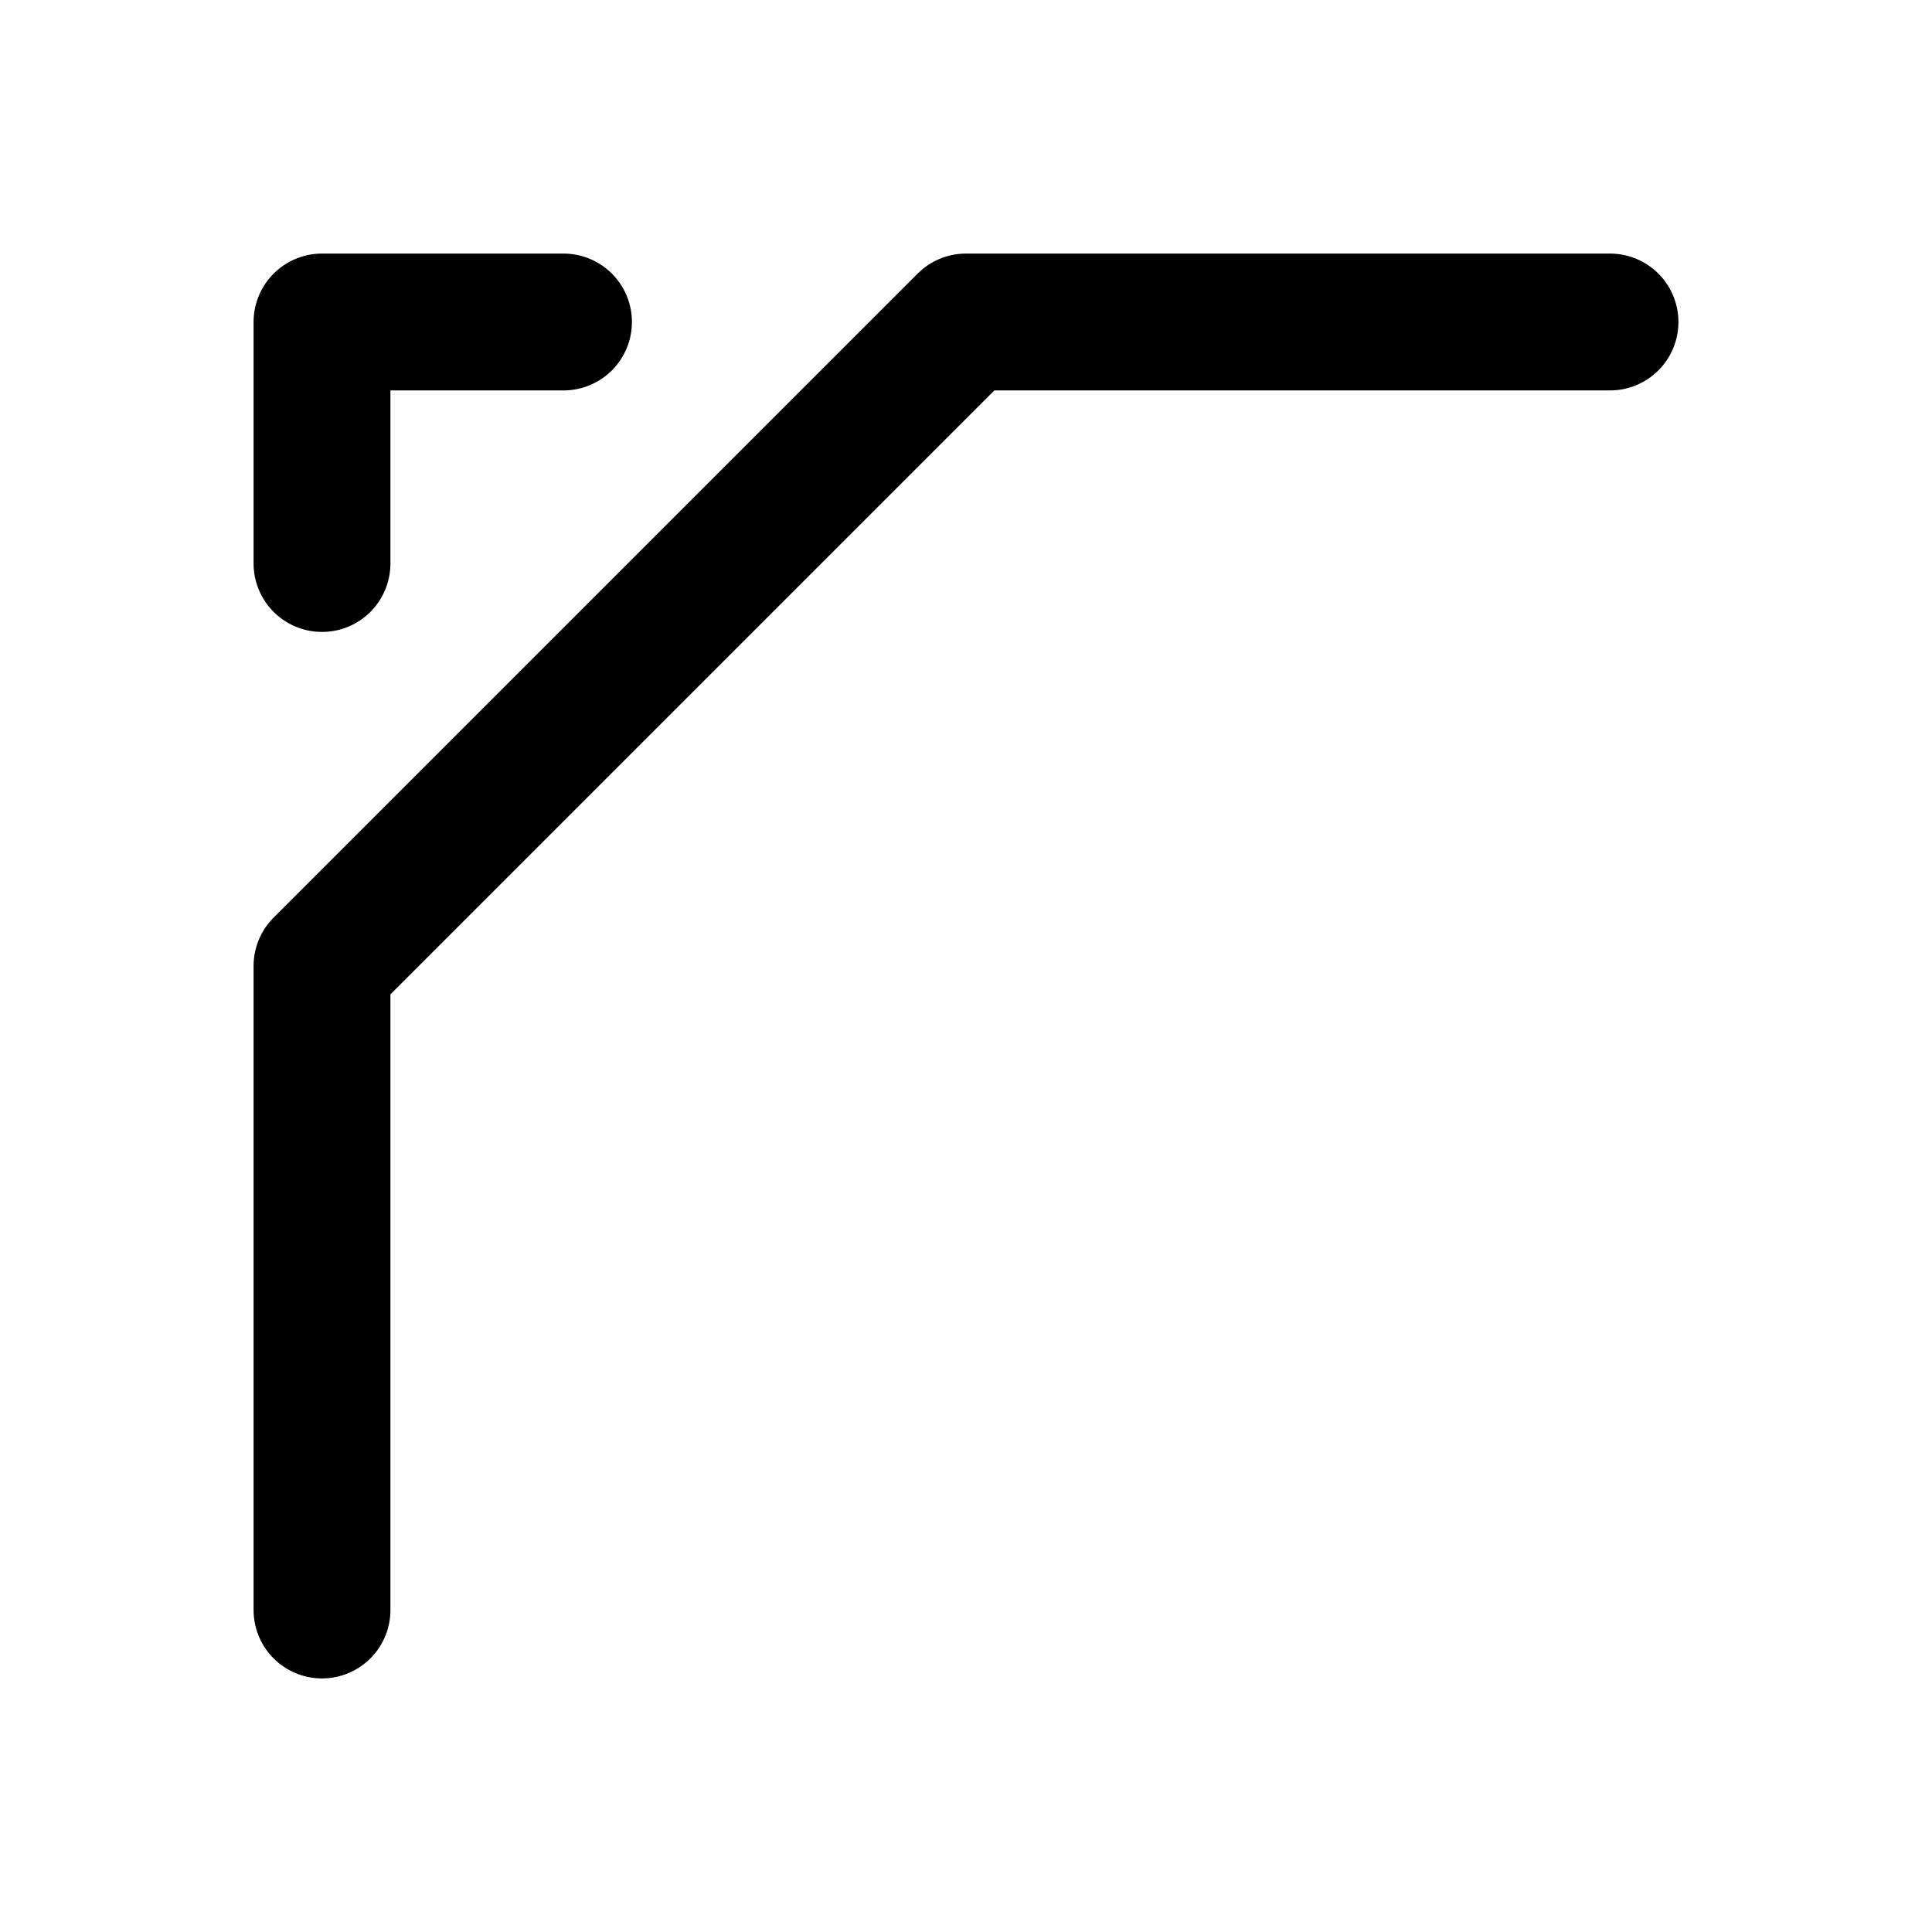
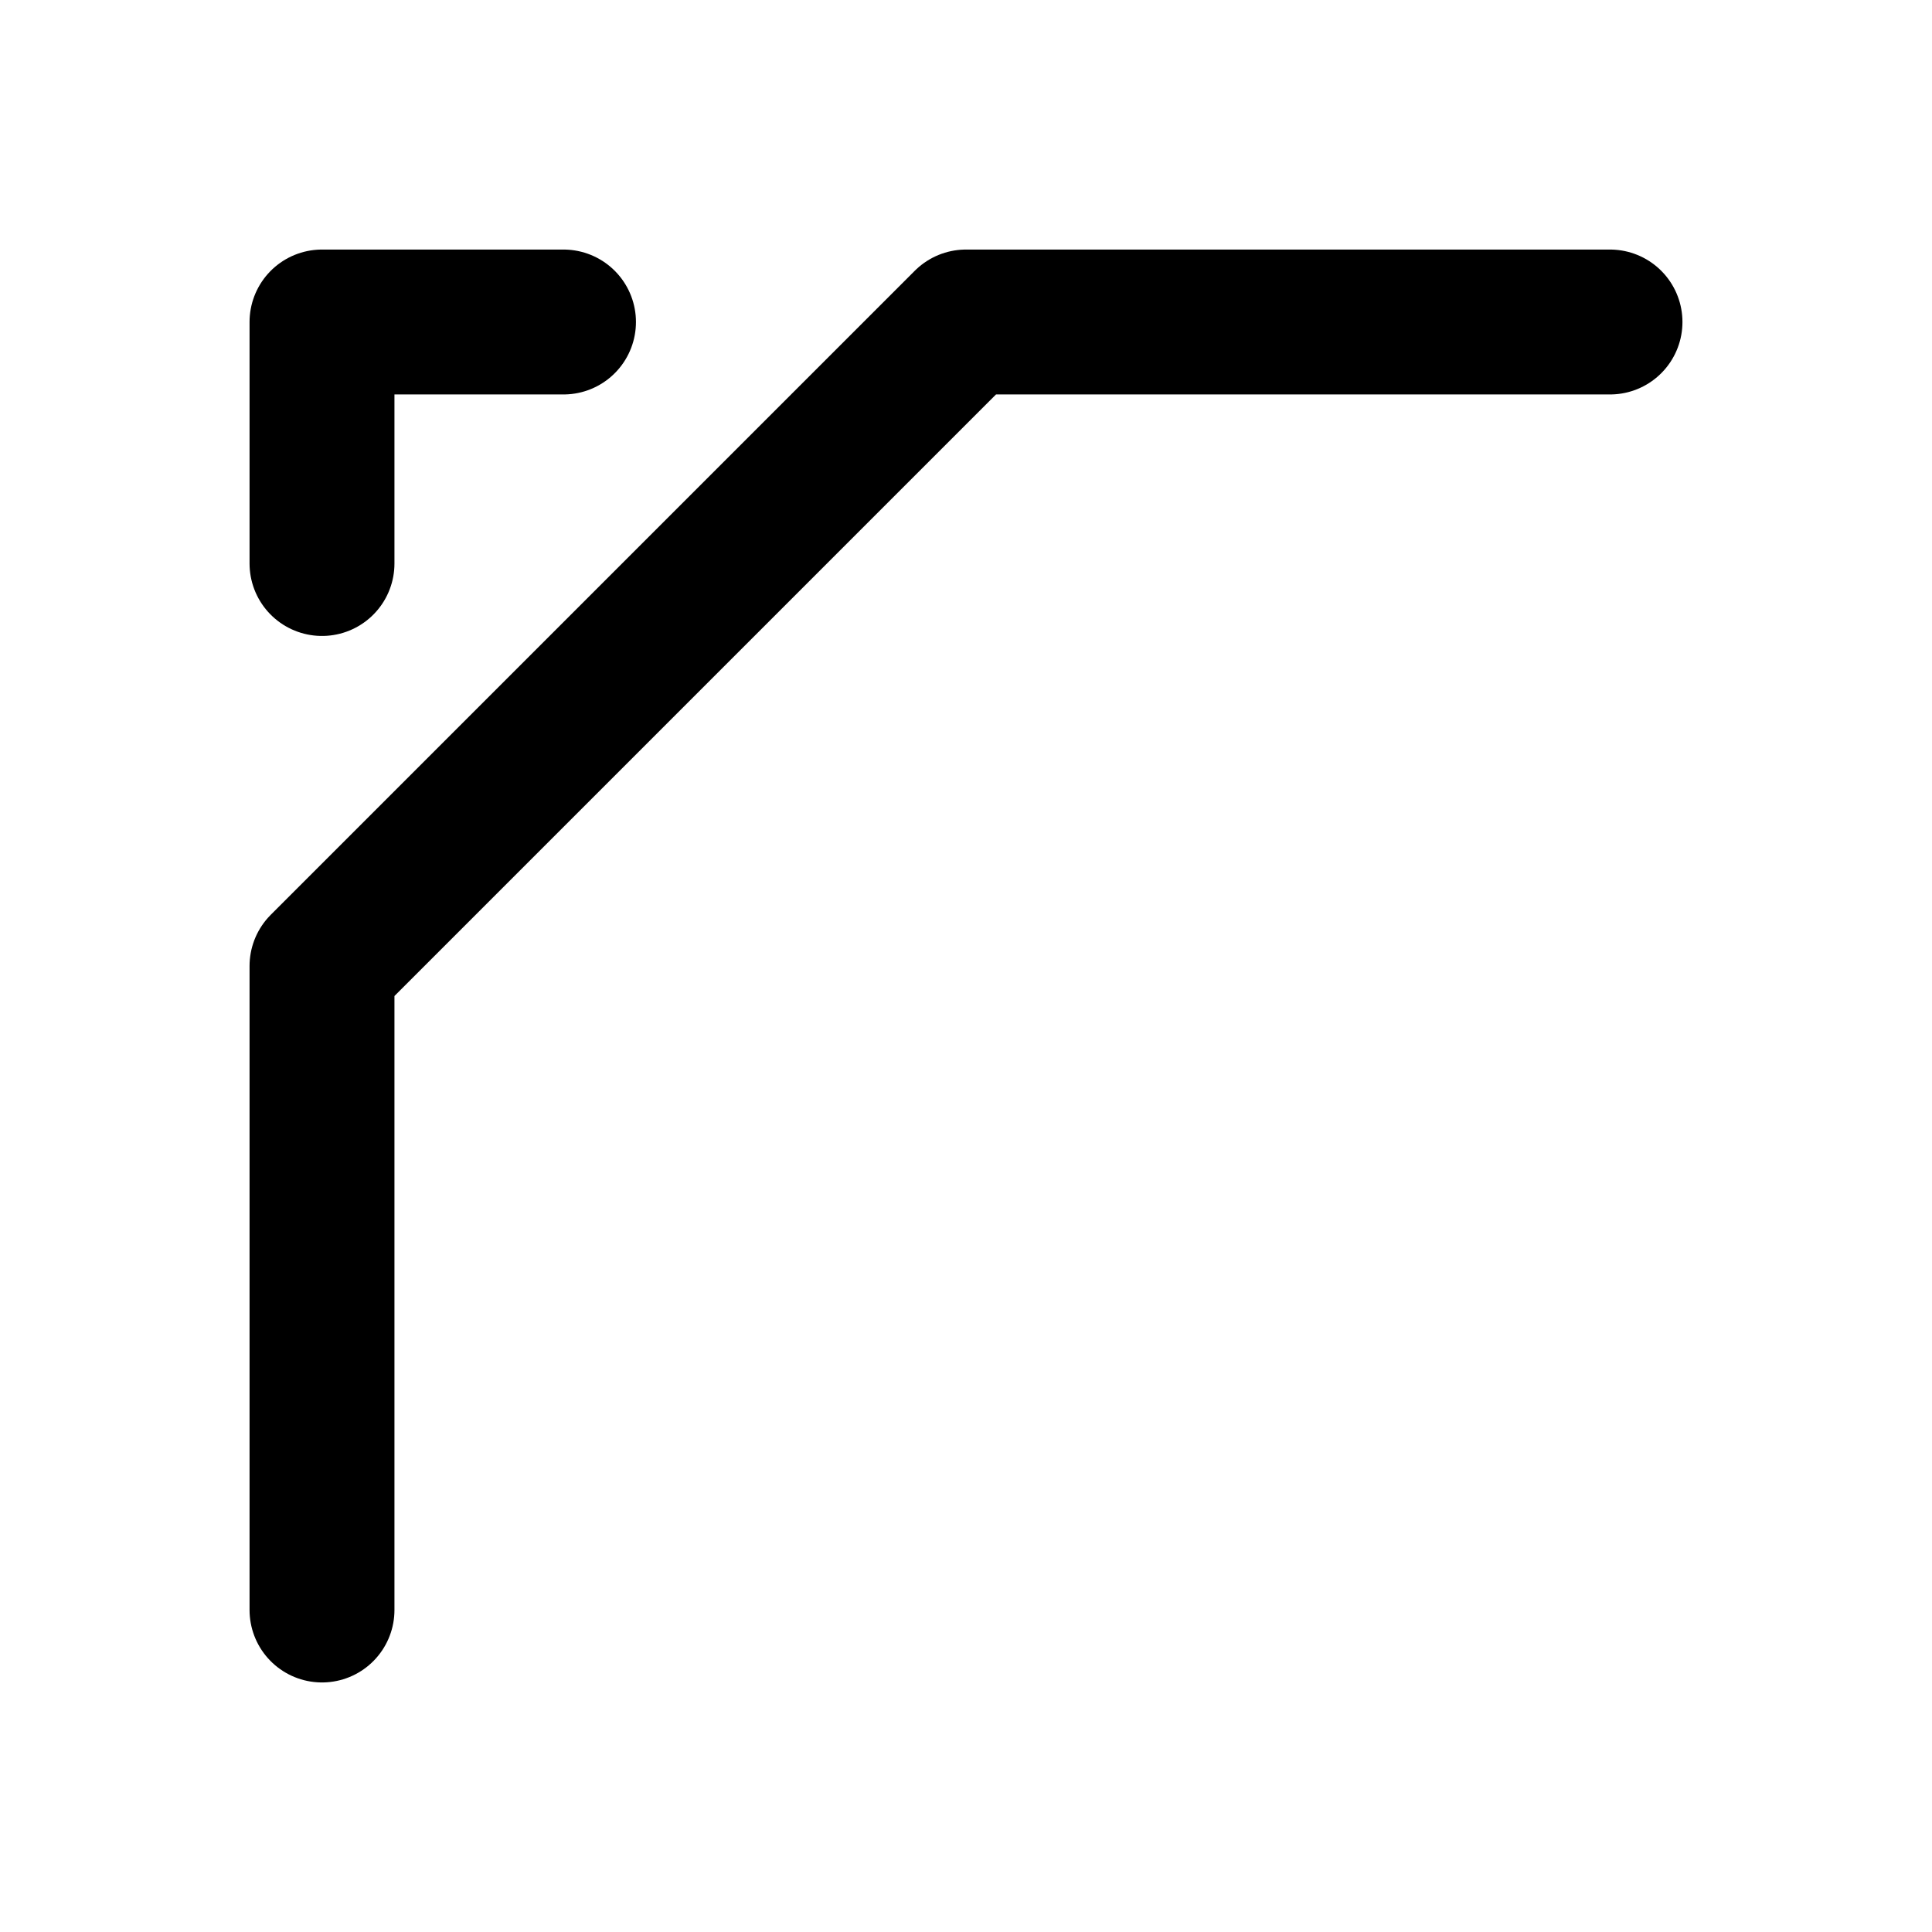
- <svg xmlns="http://www.w3.org/2000/svg" width="24" height="24" viewBox="0 0 24 24" fill="none" stroke="currentColor" stroke-width="1.7" stroke-linecap="round" stroke-linejoin="round">
+ <svg xmlns="http://www.w3.org/2000/svg" width="24" height="24" viewBox="0 0 24 24" fill="none" stroke="currentColor" stroke-width="1.8" stroke-linecap="round" stroke-linejoin="round">
  <path d="M4 20v-8l8-8h8" />
  <path d="M4 4h3M4 4v3" />
</svg>
